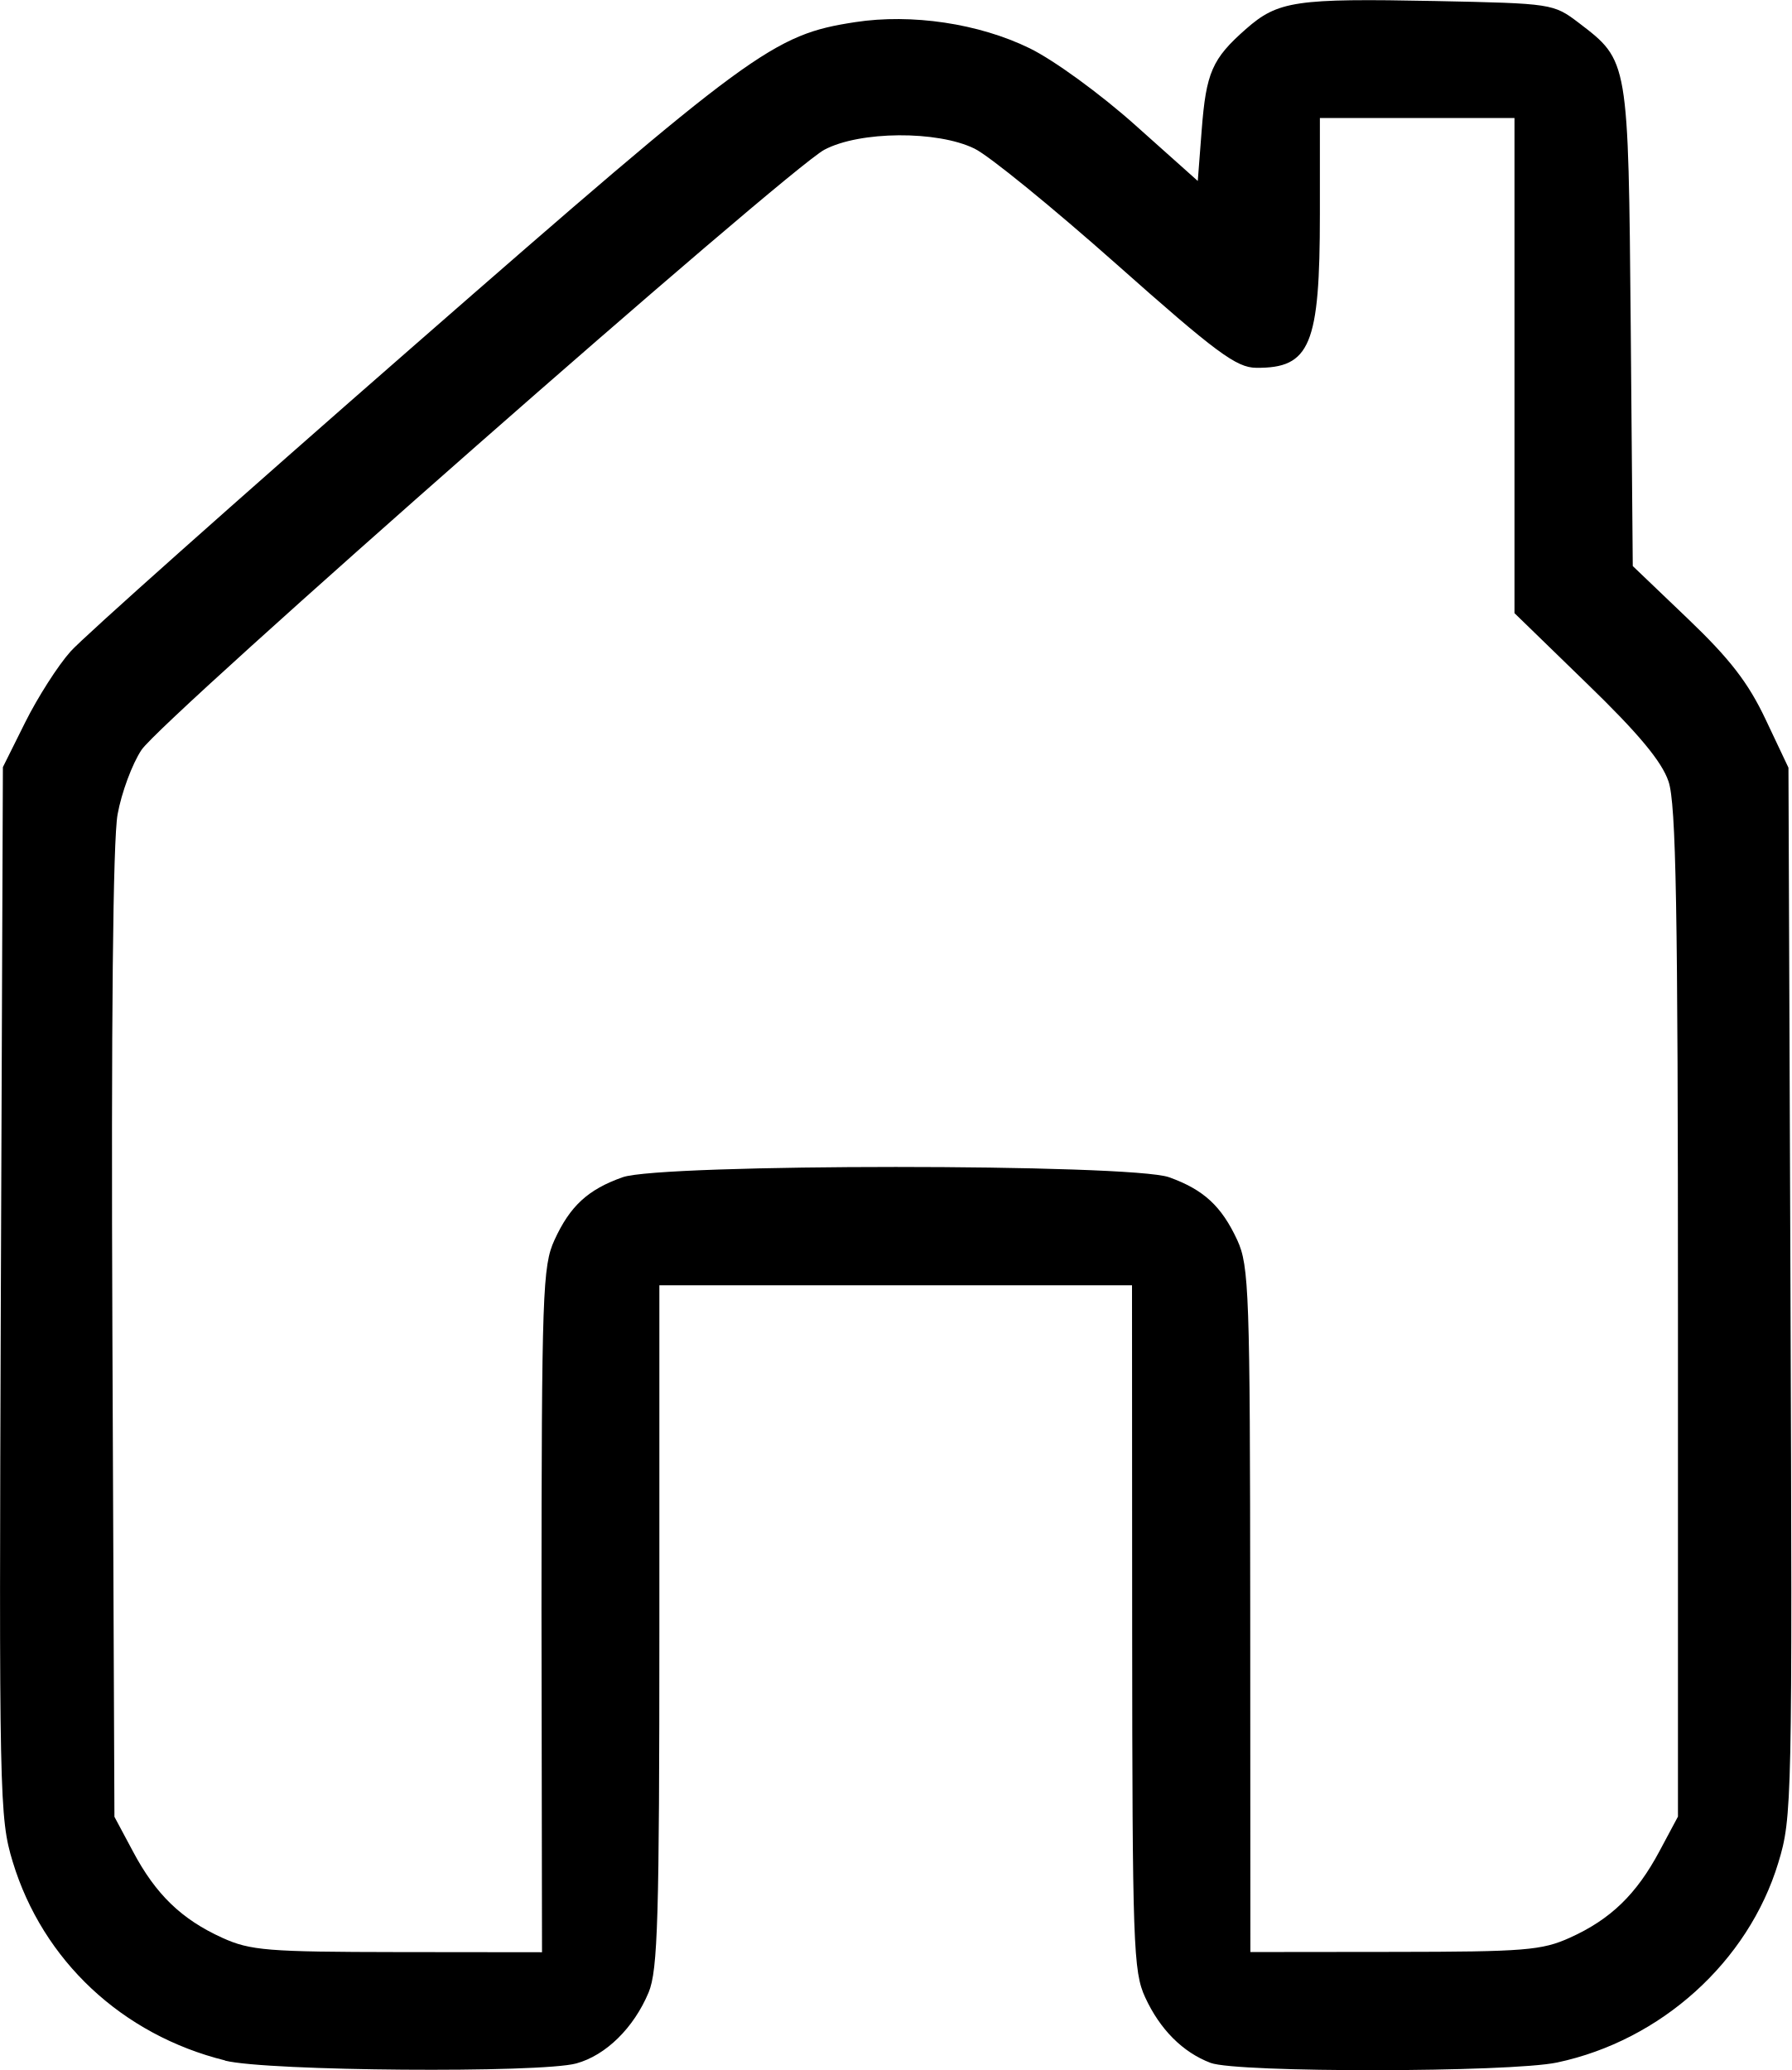
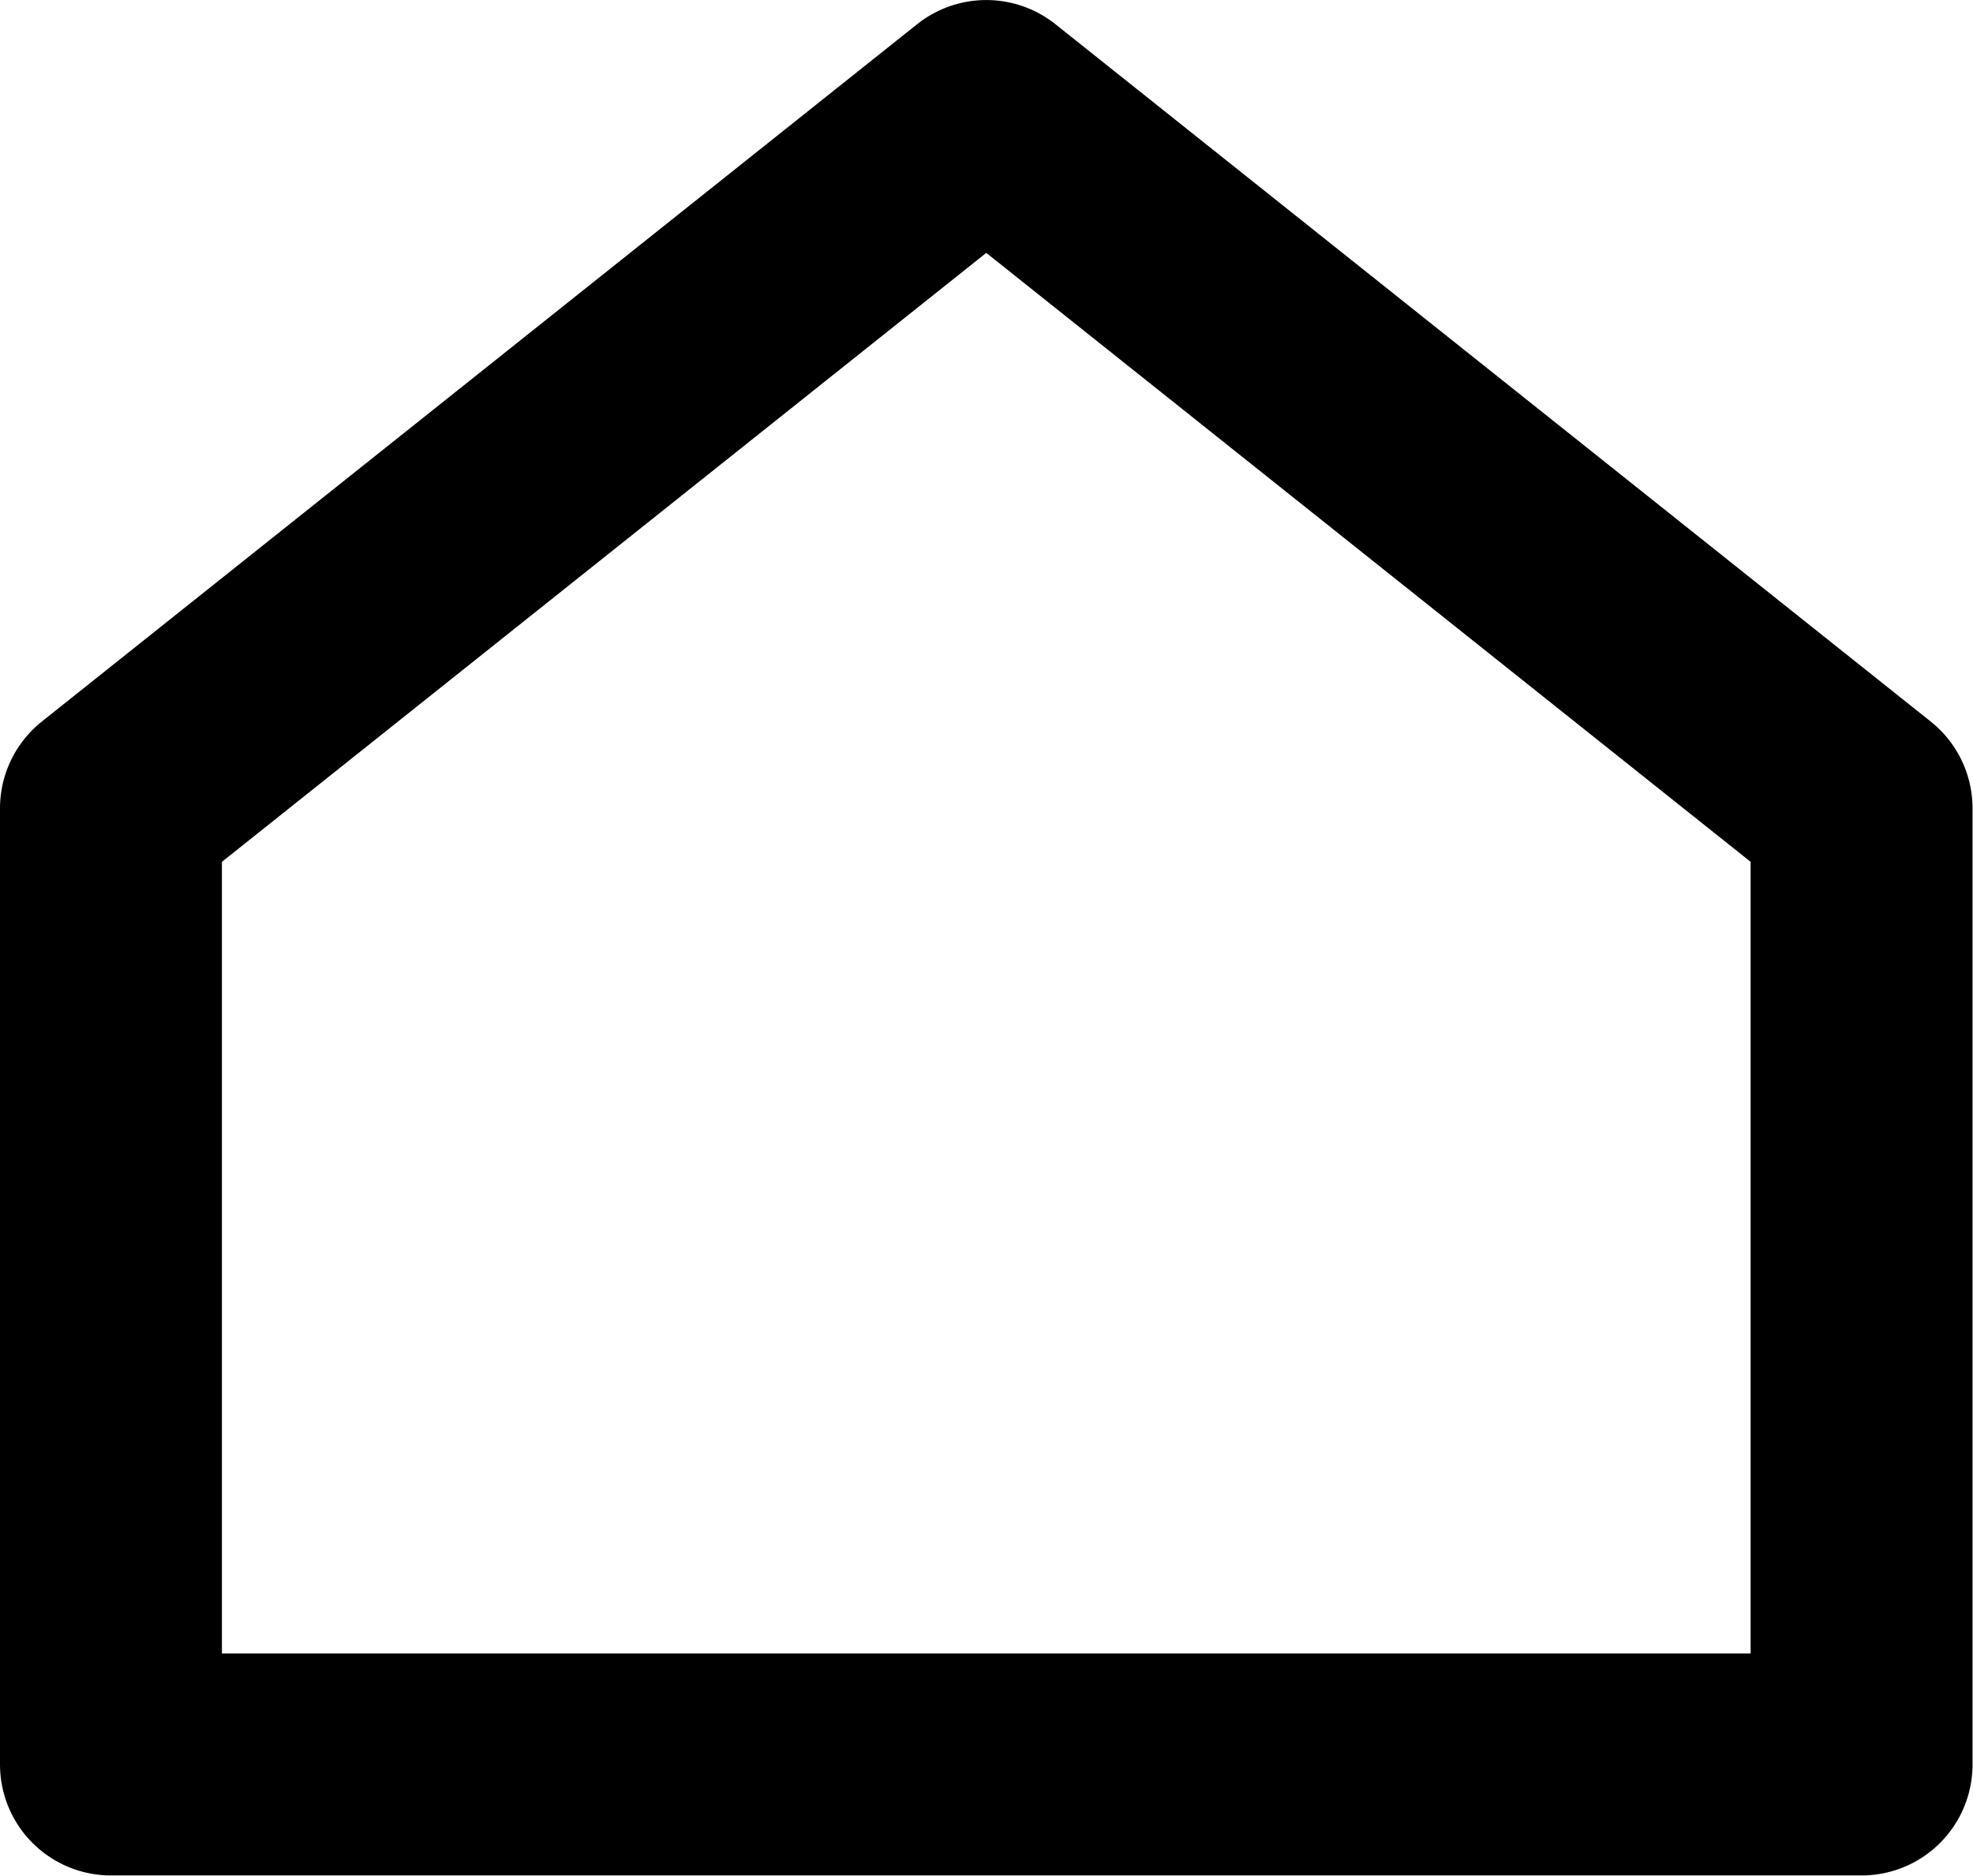
- <svg xmlns="http://www.w3.org/2000/svg" width="9.665mm" height="11.17mm" viewBox="0 0 9.665 11.17" version="1.1" id="svg1" xml:space="preserve">
+ <svg xmlns="http://www.w3.org/2000/svg" width="4.445mm" height="4.225mm" viewBox="0 0 4.445 4.225" version="1.1" id="svg1" xml:space="preserve">
  <defs id="defs1" />
-   <g id="layer1" transform="translate(-7.626398,-23.69549)">
-     <path style="fill:#000000;stroke-width:0.923" d="M 8.841,34.814 C 8.285,34.676 7.857,34.275 7.695,33.742 7.623,33.504 7.621,33.402 7.631,30.665 l 0.011,-2.83 0.121,-0.243 c 0.067,-0.134 0.176,-0.305 0.244,-0.381 0.067,-0.076 0.899,-0.817 1.847,-1.645 1.832,-1.601 1.944,-1.683 2.386,-1.751 0.305,-0.047 0.668,0.007 0.942,0.141 0.131,0.064 0.381,0.246 0.57,0.415 l 0.337,0.301 0.021,-0.273 c 0.024,-0.312 0.056,-0.386 0.239,-0.547 0.173,-0.152 0.268,-0.166 1.022,-0.151 0.63,0.013 0.637,0.014 0.774,0.118 0.269,0.206 0.267,0.195 0.28,1.638 l 0.011,1.293 0.297,0.284 c 0.227,0.217 0.326,0.345 0.42,0.544 l 0.123,0.26 0.011,2.829 c 0.01,2.756 0.009,2.836 -0.066,3.081 -0.162,0.533 -0.632,0.958 -1.193,1.077 -0.256,0.054 -1.728,0.056 -1.87,0.002 -0.15,-0.057 -0.273,-0.18 -0.353,-0.354 -0.064,-0.139 -0.069,-0.281 -0.07,-1.996 l -8.24e-4,-1.846 H 12.459 11.184 v 1.838 c 0,1.577 -0.008,1.858 -0.058,1.978 -0.08,0.191 -0.23,0.339 -0.39,0.383 -0.193,0.053 -1.666,0.042 -1.895,-0.015 z m 1.707,-2.431 c 7.63e-4,-1.711 0.006,-1.857 0.07,-1.996 0.084,-0.184 0.181,-0.273 0.368,-0.339 0.207,-0.074 2.741,-0.074 2.948,0 0.187,0.067 0.283,0.156 0.368,0.339 0.064,0.139 0.069,0.285 0.07,1.996 l 8.23e-4,1.846 0.778,-8.23e-4 c 0.701,-7.43e-4 0.795,-0.008 0.947,-0.077 0.219,-0.099 0.358,-0.234 0.482,-0.466 l 0.1,-0.187 v -2.718 c 0,-2.185 -0.01,-2.748 -0.051,-2.868 -0.036,-0.107 -0.161,-0.258 -0.441,-0.529 l -0.39,-0.379 v -1.336 -1.336 h -0.525 -0.525 v 0.519 c 0,0.707 -0.052,0.832 -0.344,0.829 -0.106,-9.23e-4 -0.215,-0.081 -0.751,-0.557 -0.345,-0.306 -0.69,-0.588 -0.769,-0.626 -0.201,-0.098 -0.618,-0.095 -0.809,0.006 -0.2,0.106 -3.576,3.073 -3.685,3.239 -0.05,0.075 -0.108,0.231 -0.129,0.348 -0.025,0.138 -0.035,1.119 -0.028,2.81 l 0.011,2.599 0.1,0.187 c 0.123,0.232 0.262,0.366 0.482,0.466 0.152,0.069 0.245,0.076 0.947,0.077 l 0.778,8.23e-4 z" id="path3" />
+   <g id="layer1" transform="translate(-3.060018,-17.94794)">
+     <path id="path1" style="fill:#000000;fill-opacity:0;stroke:#000000;stroke-width:0.5;stroke-linecap:round;stroke-linejoin:round;stroke-dasharray:none;stroke-dashoffset:1.134;paint-order:markers fill stroke" d="M 5.282,18.198 3.31,19.769 v 2.154 h 1.972 1.972 v -2.154 z" />
  </g>
</svg>
